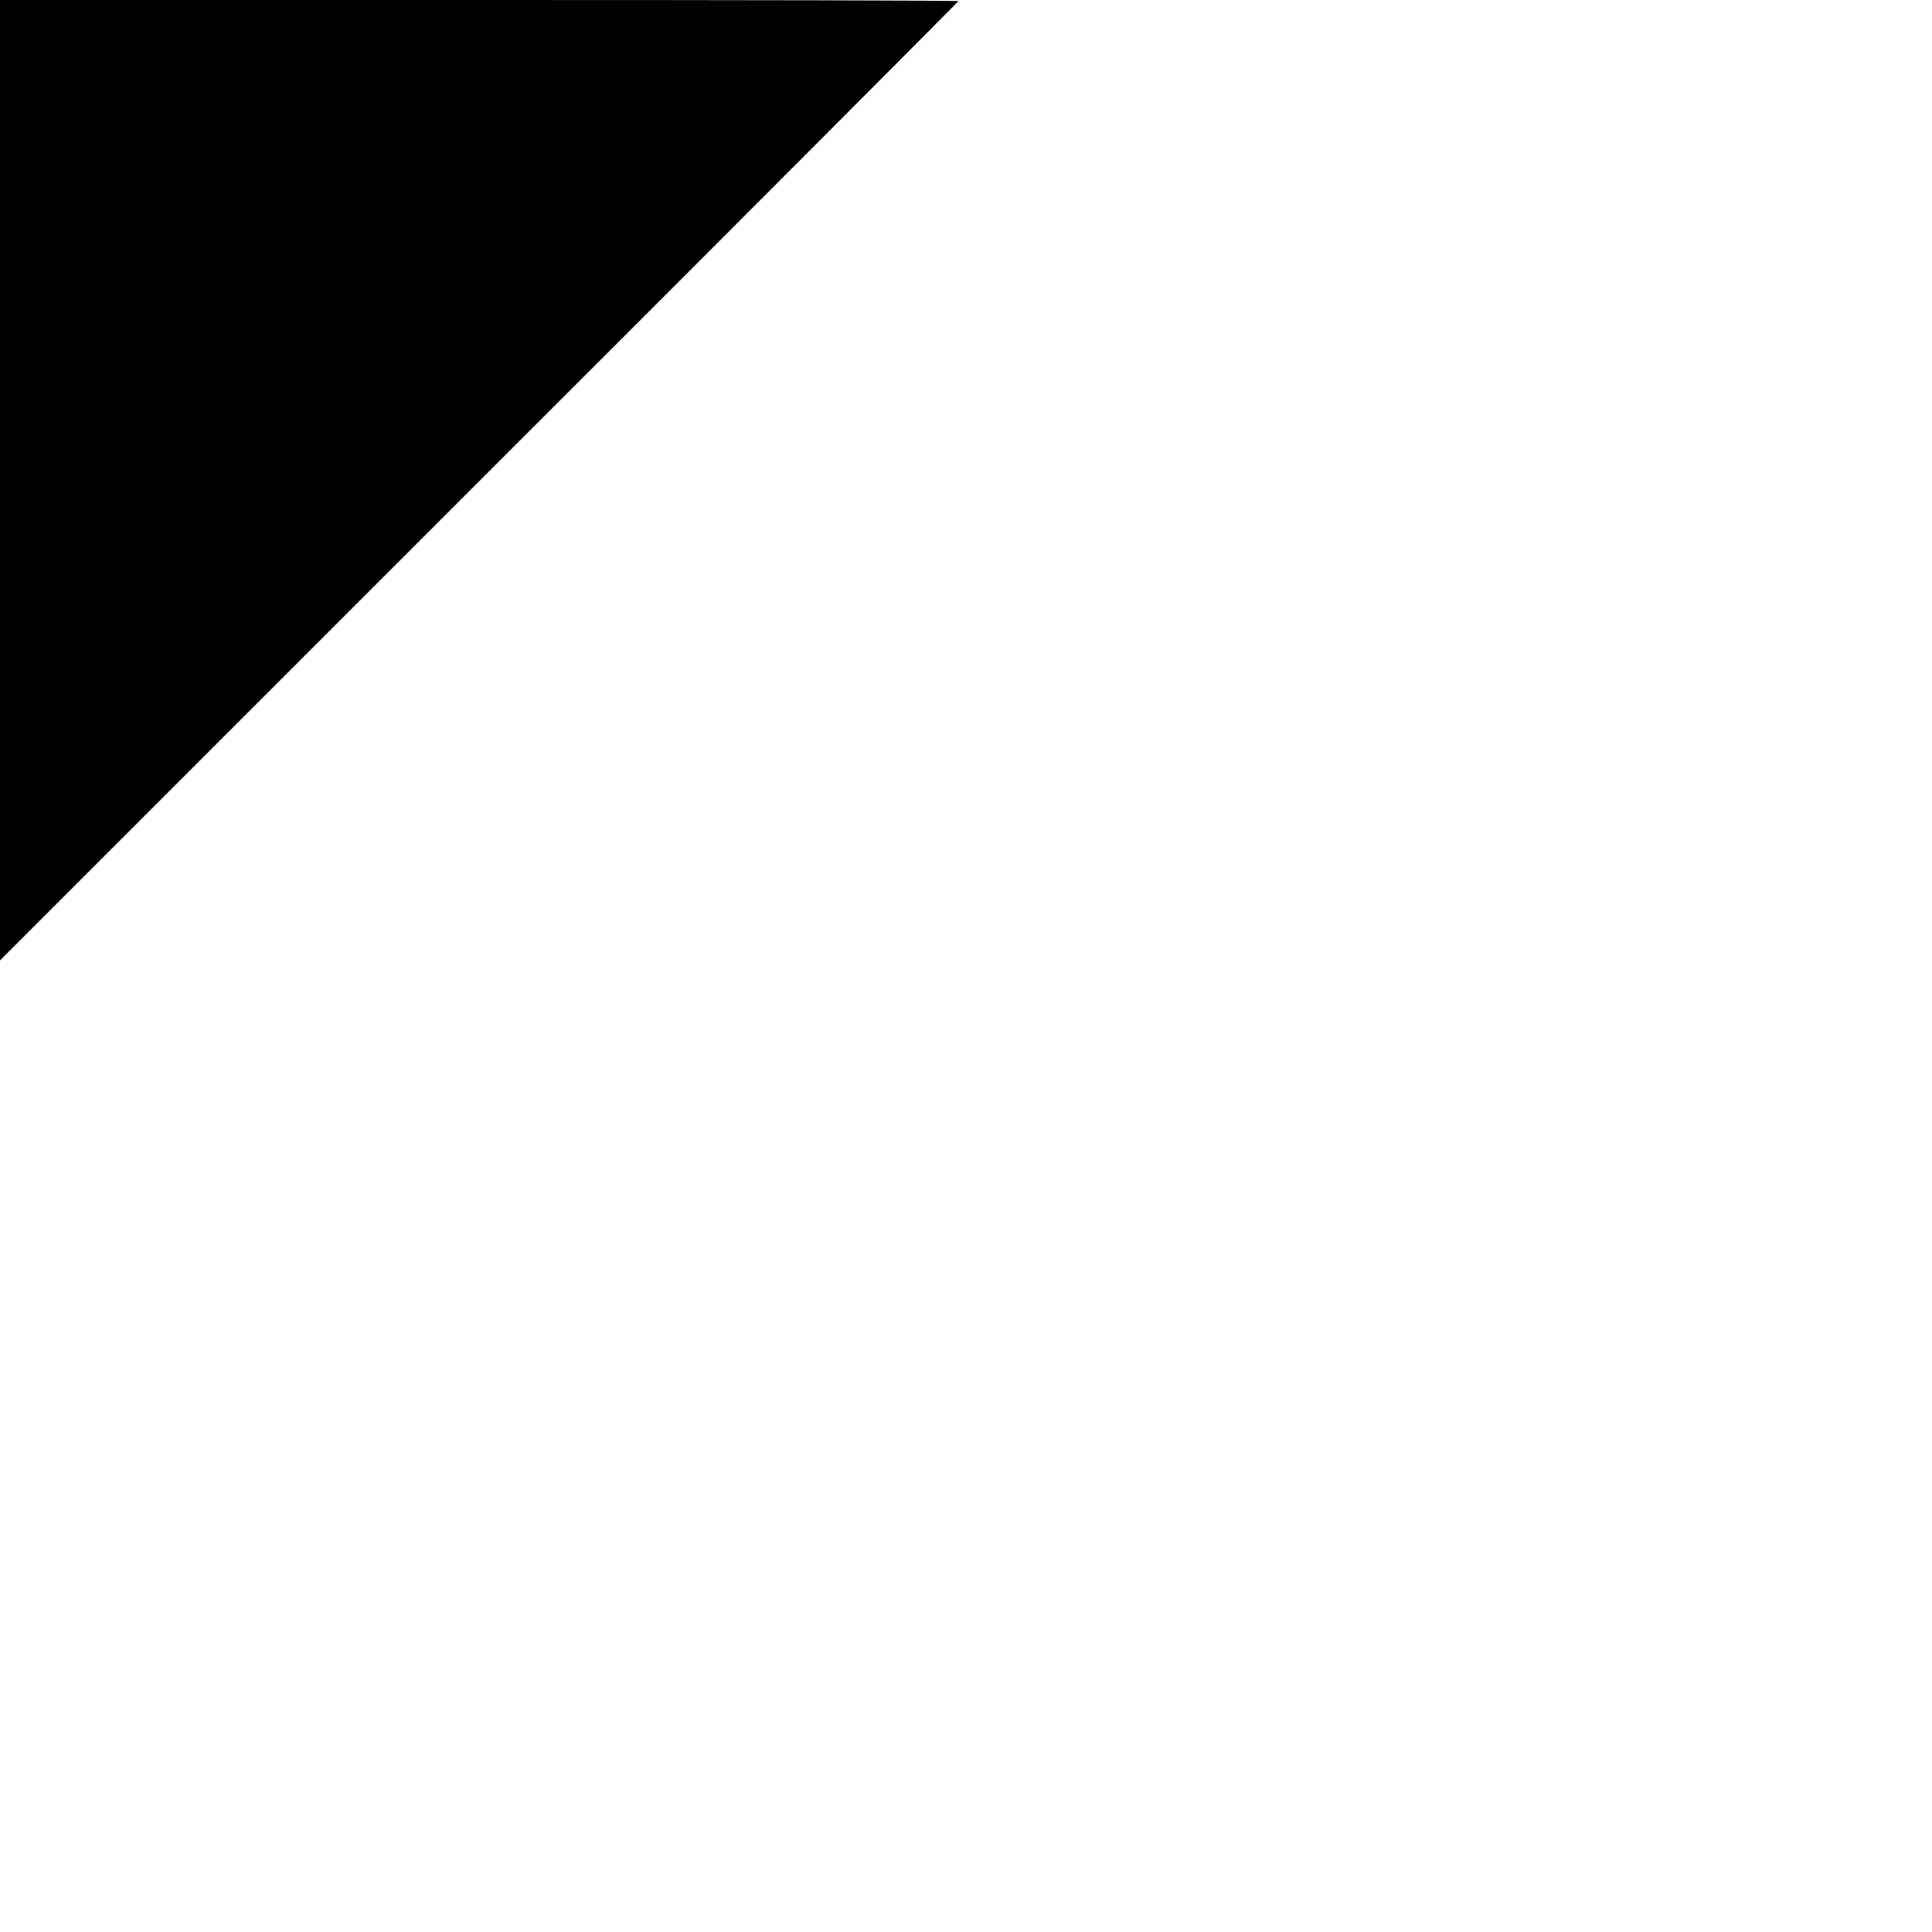
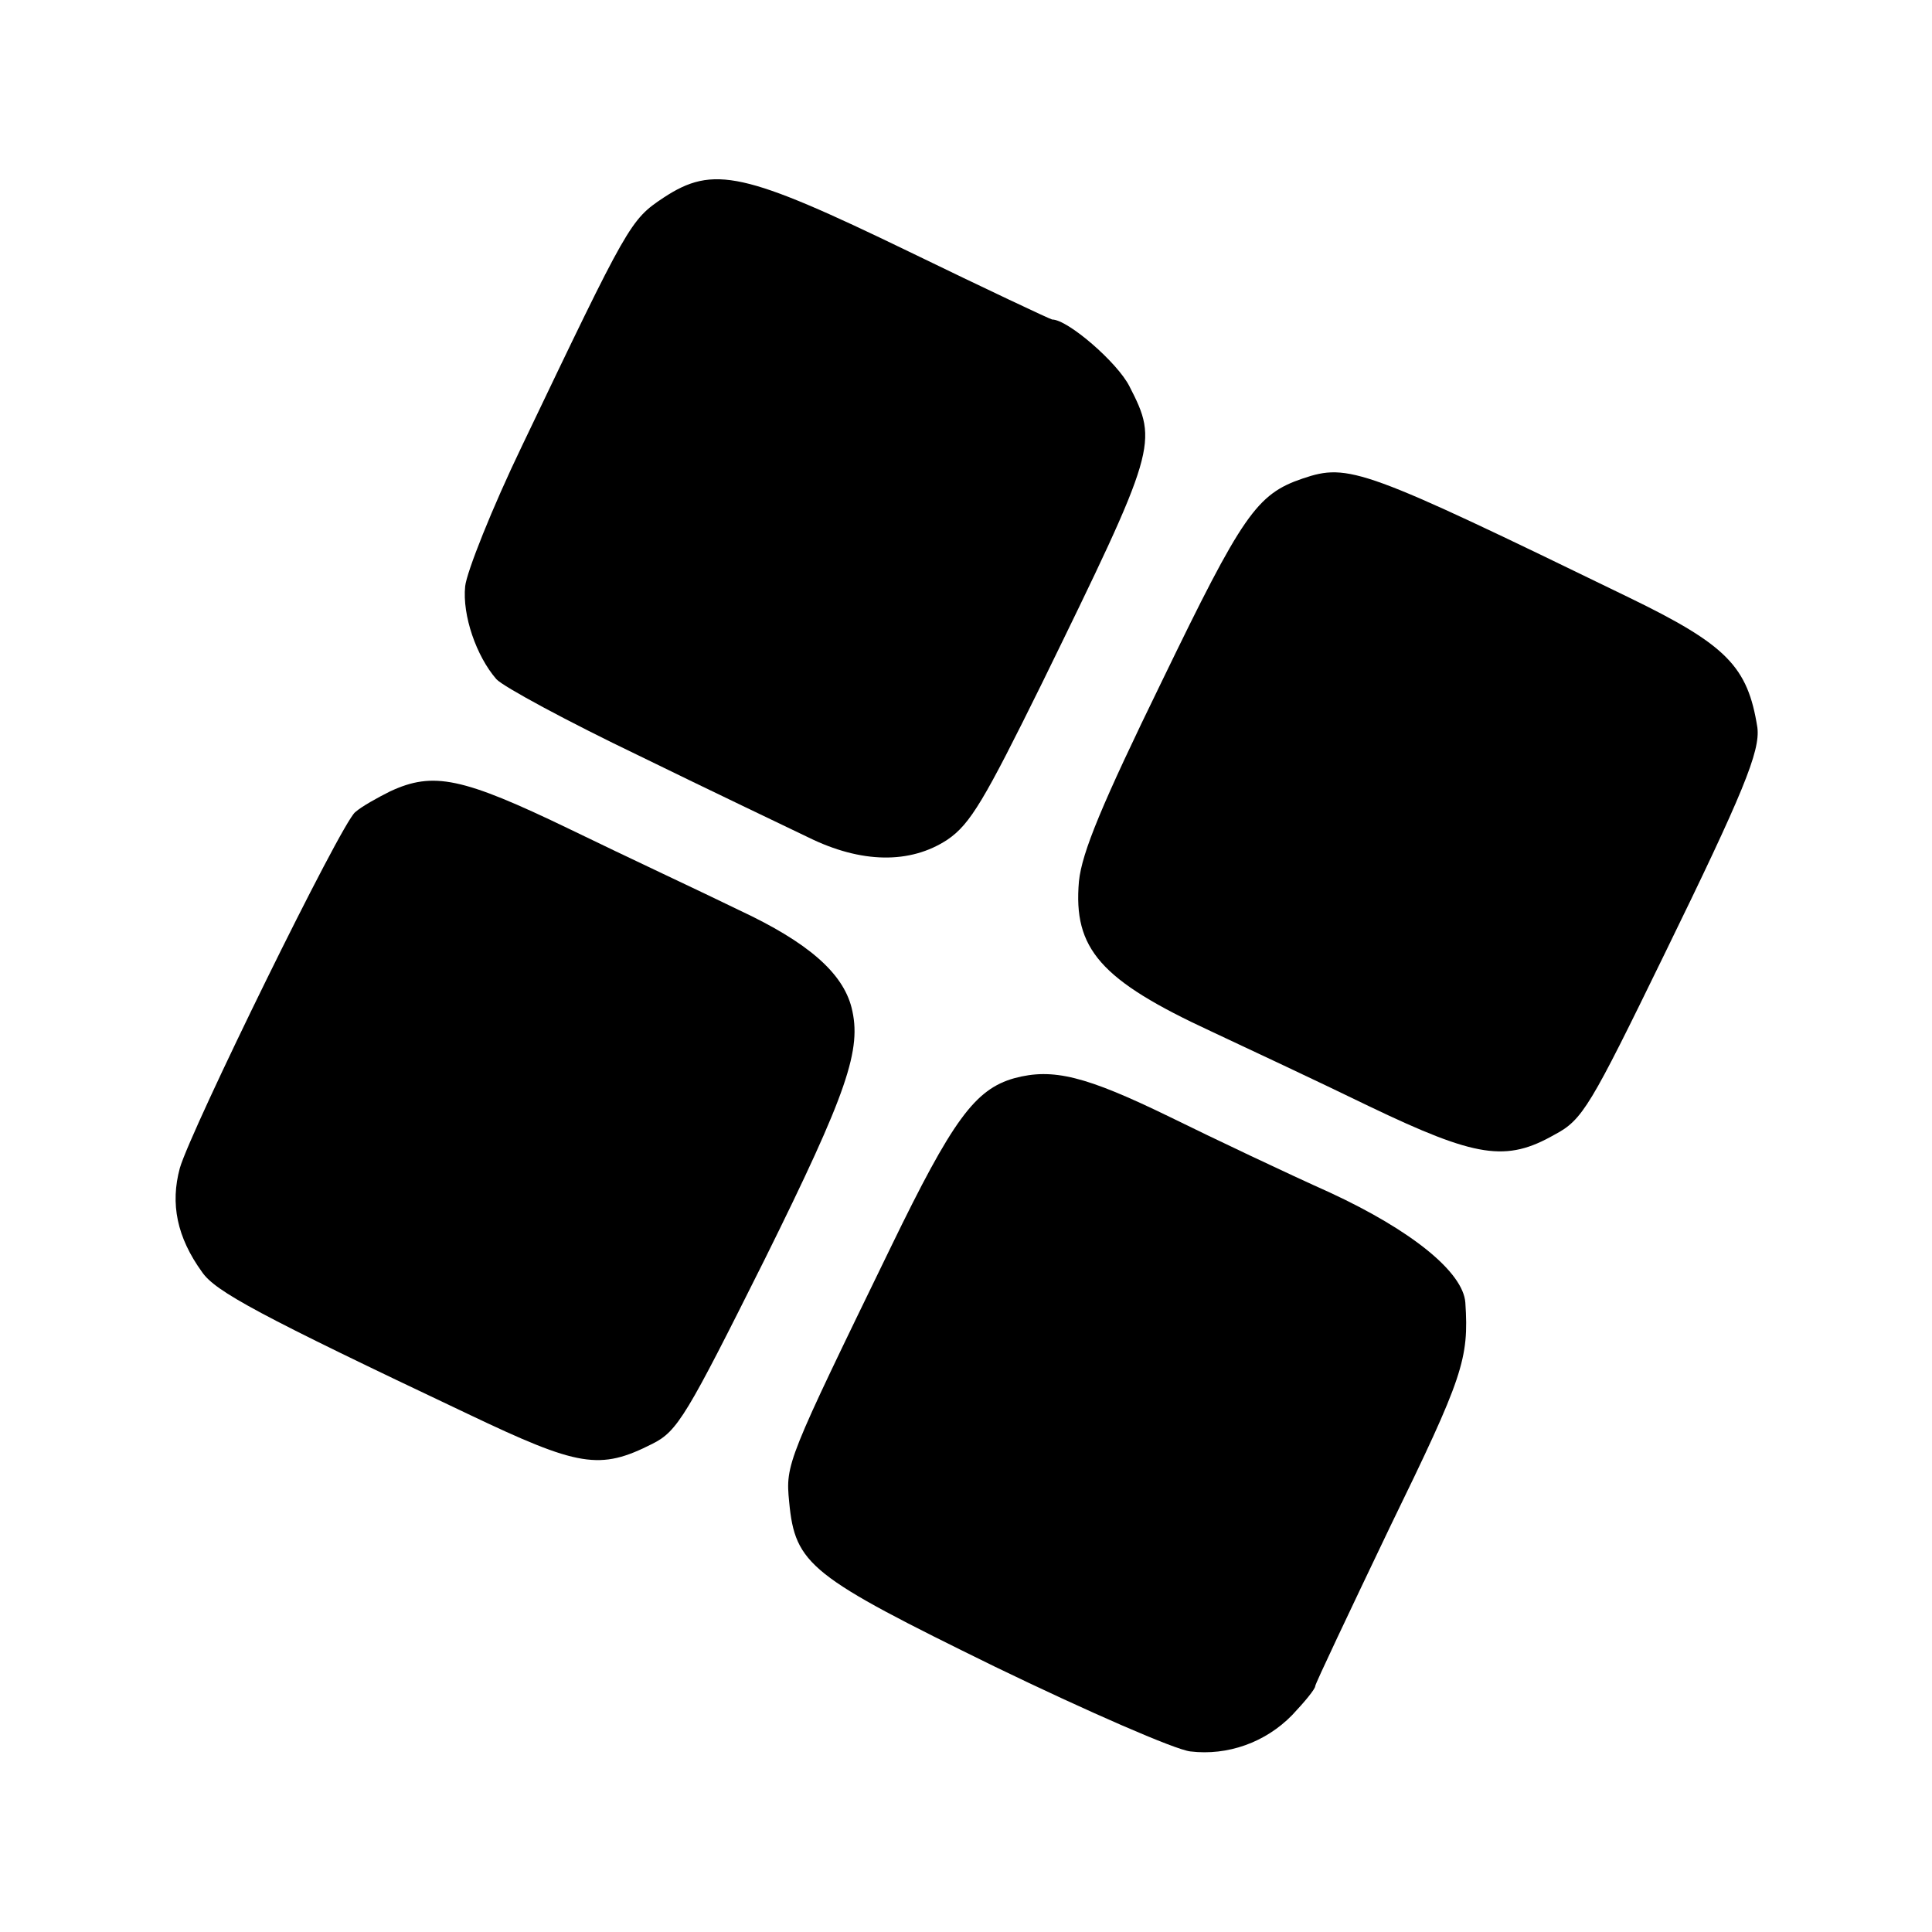
- <svg xmlns="http://www.w3.org/2000/svg" version="1.0" width="512pt" height="512pt" viewBox="0 0 512 512" preserveAspectRatio="xMidYMid meet">
-   <g transform="translate(0,512) scale(0.1,-0.1)" fill="#000000" stroke="none">
-     <path d="M0 3848 l0 -1273 1270 1270 c699 698 1270 1271 1270 1272 0 2 -571 3 -1270 3 l-1270 0 0 -1272z" />
+ <svg xmlns="http://www.w3.org/2000/svg" version="1.0" width="260pt" height="260pt" viewBox="0 0 260 260" preserveAspectRatio="xMidYMid meet">
+   <g transform="translate(0,260) scale(0.1,-0.1)" fill="#000000" stroke="none">
+     <path d="M893 2334 c-45 -30 -47 -34 -190 -333 -41 -85 -75 -171 -77 -190 -4 -39 15 -94 42 -125 9 -10 96 -57 192 -103 96 -47 199 -96 228 -110 71 -35 137 -36 187 -3 31 21 50 54 127 210 155 317 157 324 118 400 -16 32 -83 90 -104 90 -2 0 -89 41 -192 91 -223 108 -264 117 -331 73z" />
+     <path d="M1753 1956 c-62 -21 -81 -49 -189 -272 -81 -166 -108 -231 -112 -270 -8 -91 29 -133 178 -202 47 -22 143 -67 213 -101 144 -69 184 -75 249 -38 38 20 48 38 148 243 106 217 129 273 125 305 -13 82 -41 111 -173 175 -358 174 -377 181 -439 160z" />
+     <path d="M525 1535 c-16 -8 -38 -20 -47 -28 -19 -15 -221 -427 -236 -479 -13 -48 -4 -93 30 -140 18 -26 75 -57 358 -191 149 -71 177 -76 248 -40 34 17 46 38 151 248 112 226 131 283 117 339 -12 47 -59 88 -151 131 -49 24 -152 72 -228 109 -145 70 -184 78 -242 51z" />
+     <path d="M1365 1149 c-53 -15 -83 -56 -166 -227 -140 -288 -142 -292 -137 -343 8 -85 28 -100 277 -222 124 -60 243 -112 263 -114 50 -6 101 12 137 49 17 18 31 35 31 39 0 3 46 100 101 215 98 201 106 225 101 301 -3 41 -72 97 -182 148 -58 26 -155 72 -216 102 -113 55 -157 66 -209 52z" />
  </g>
</svg>
